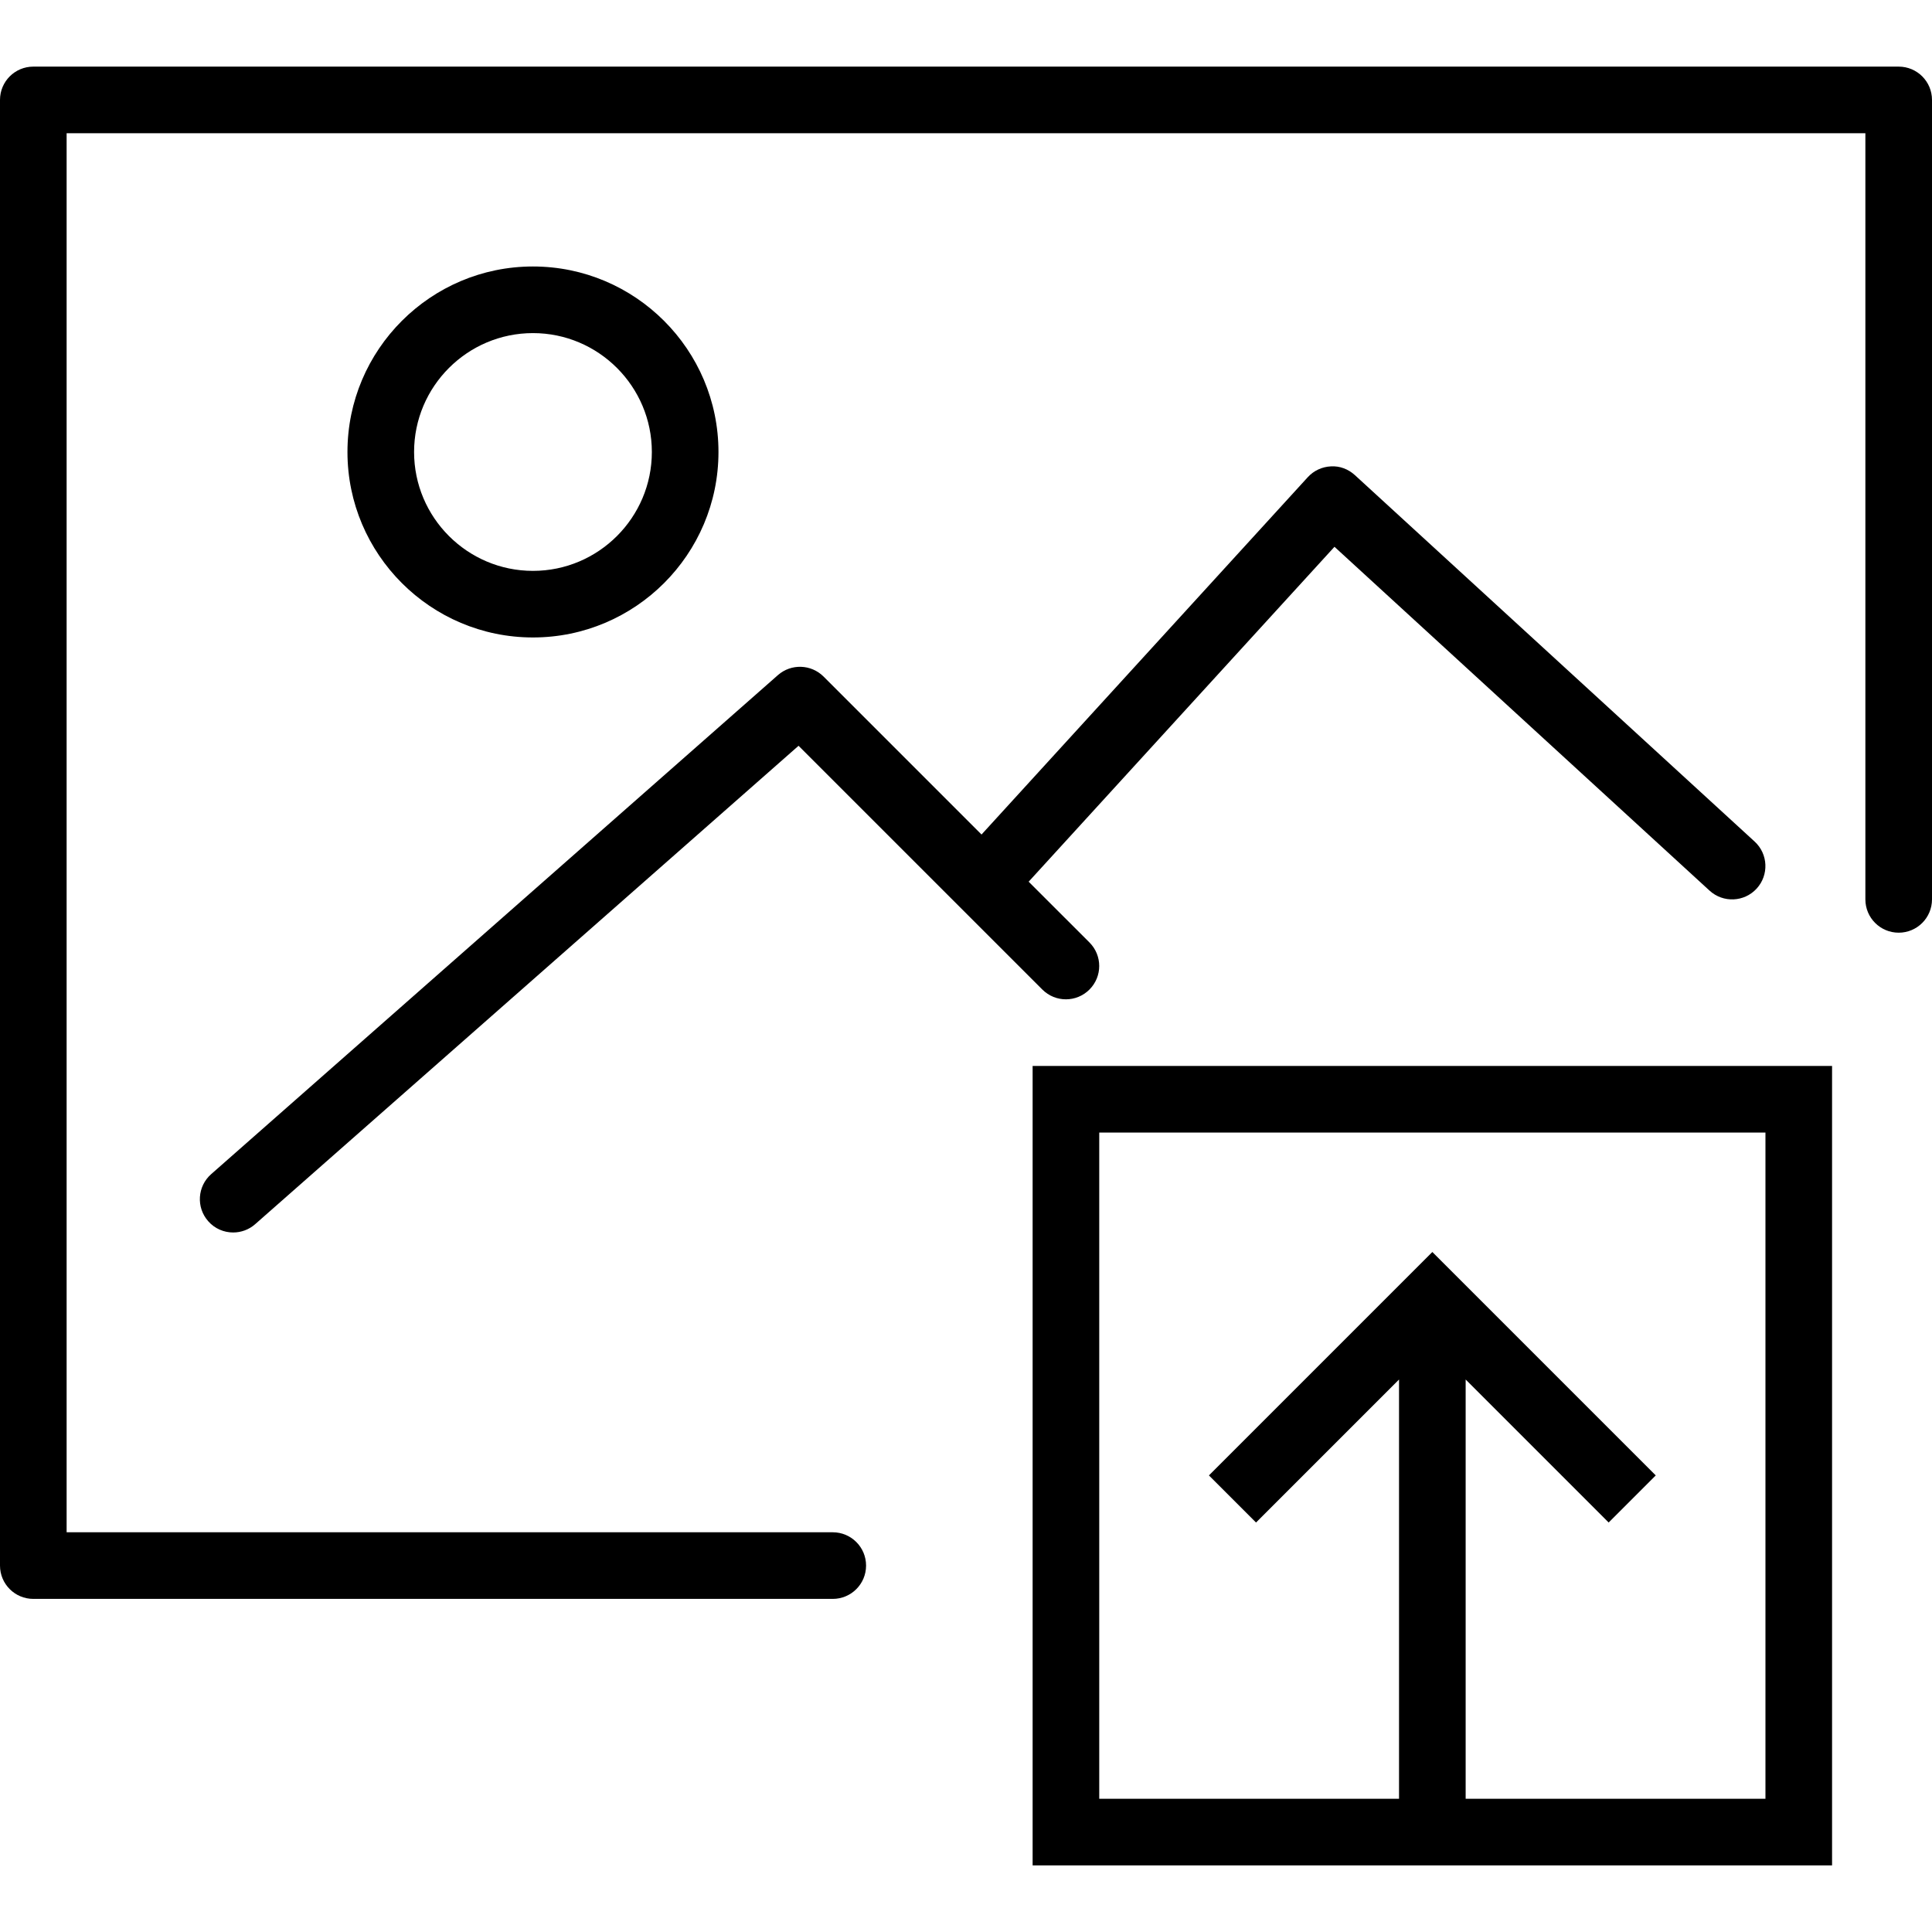
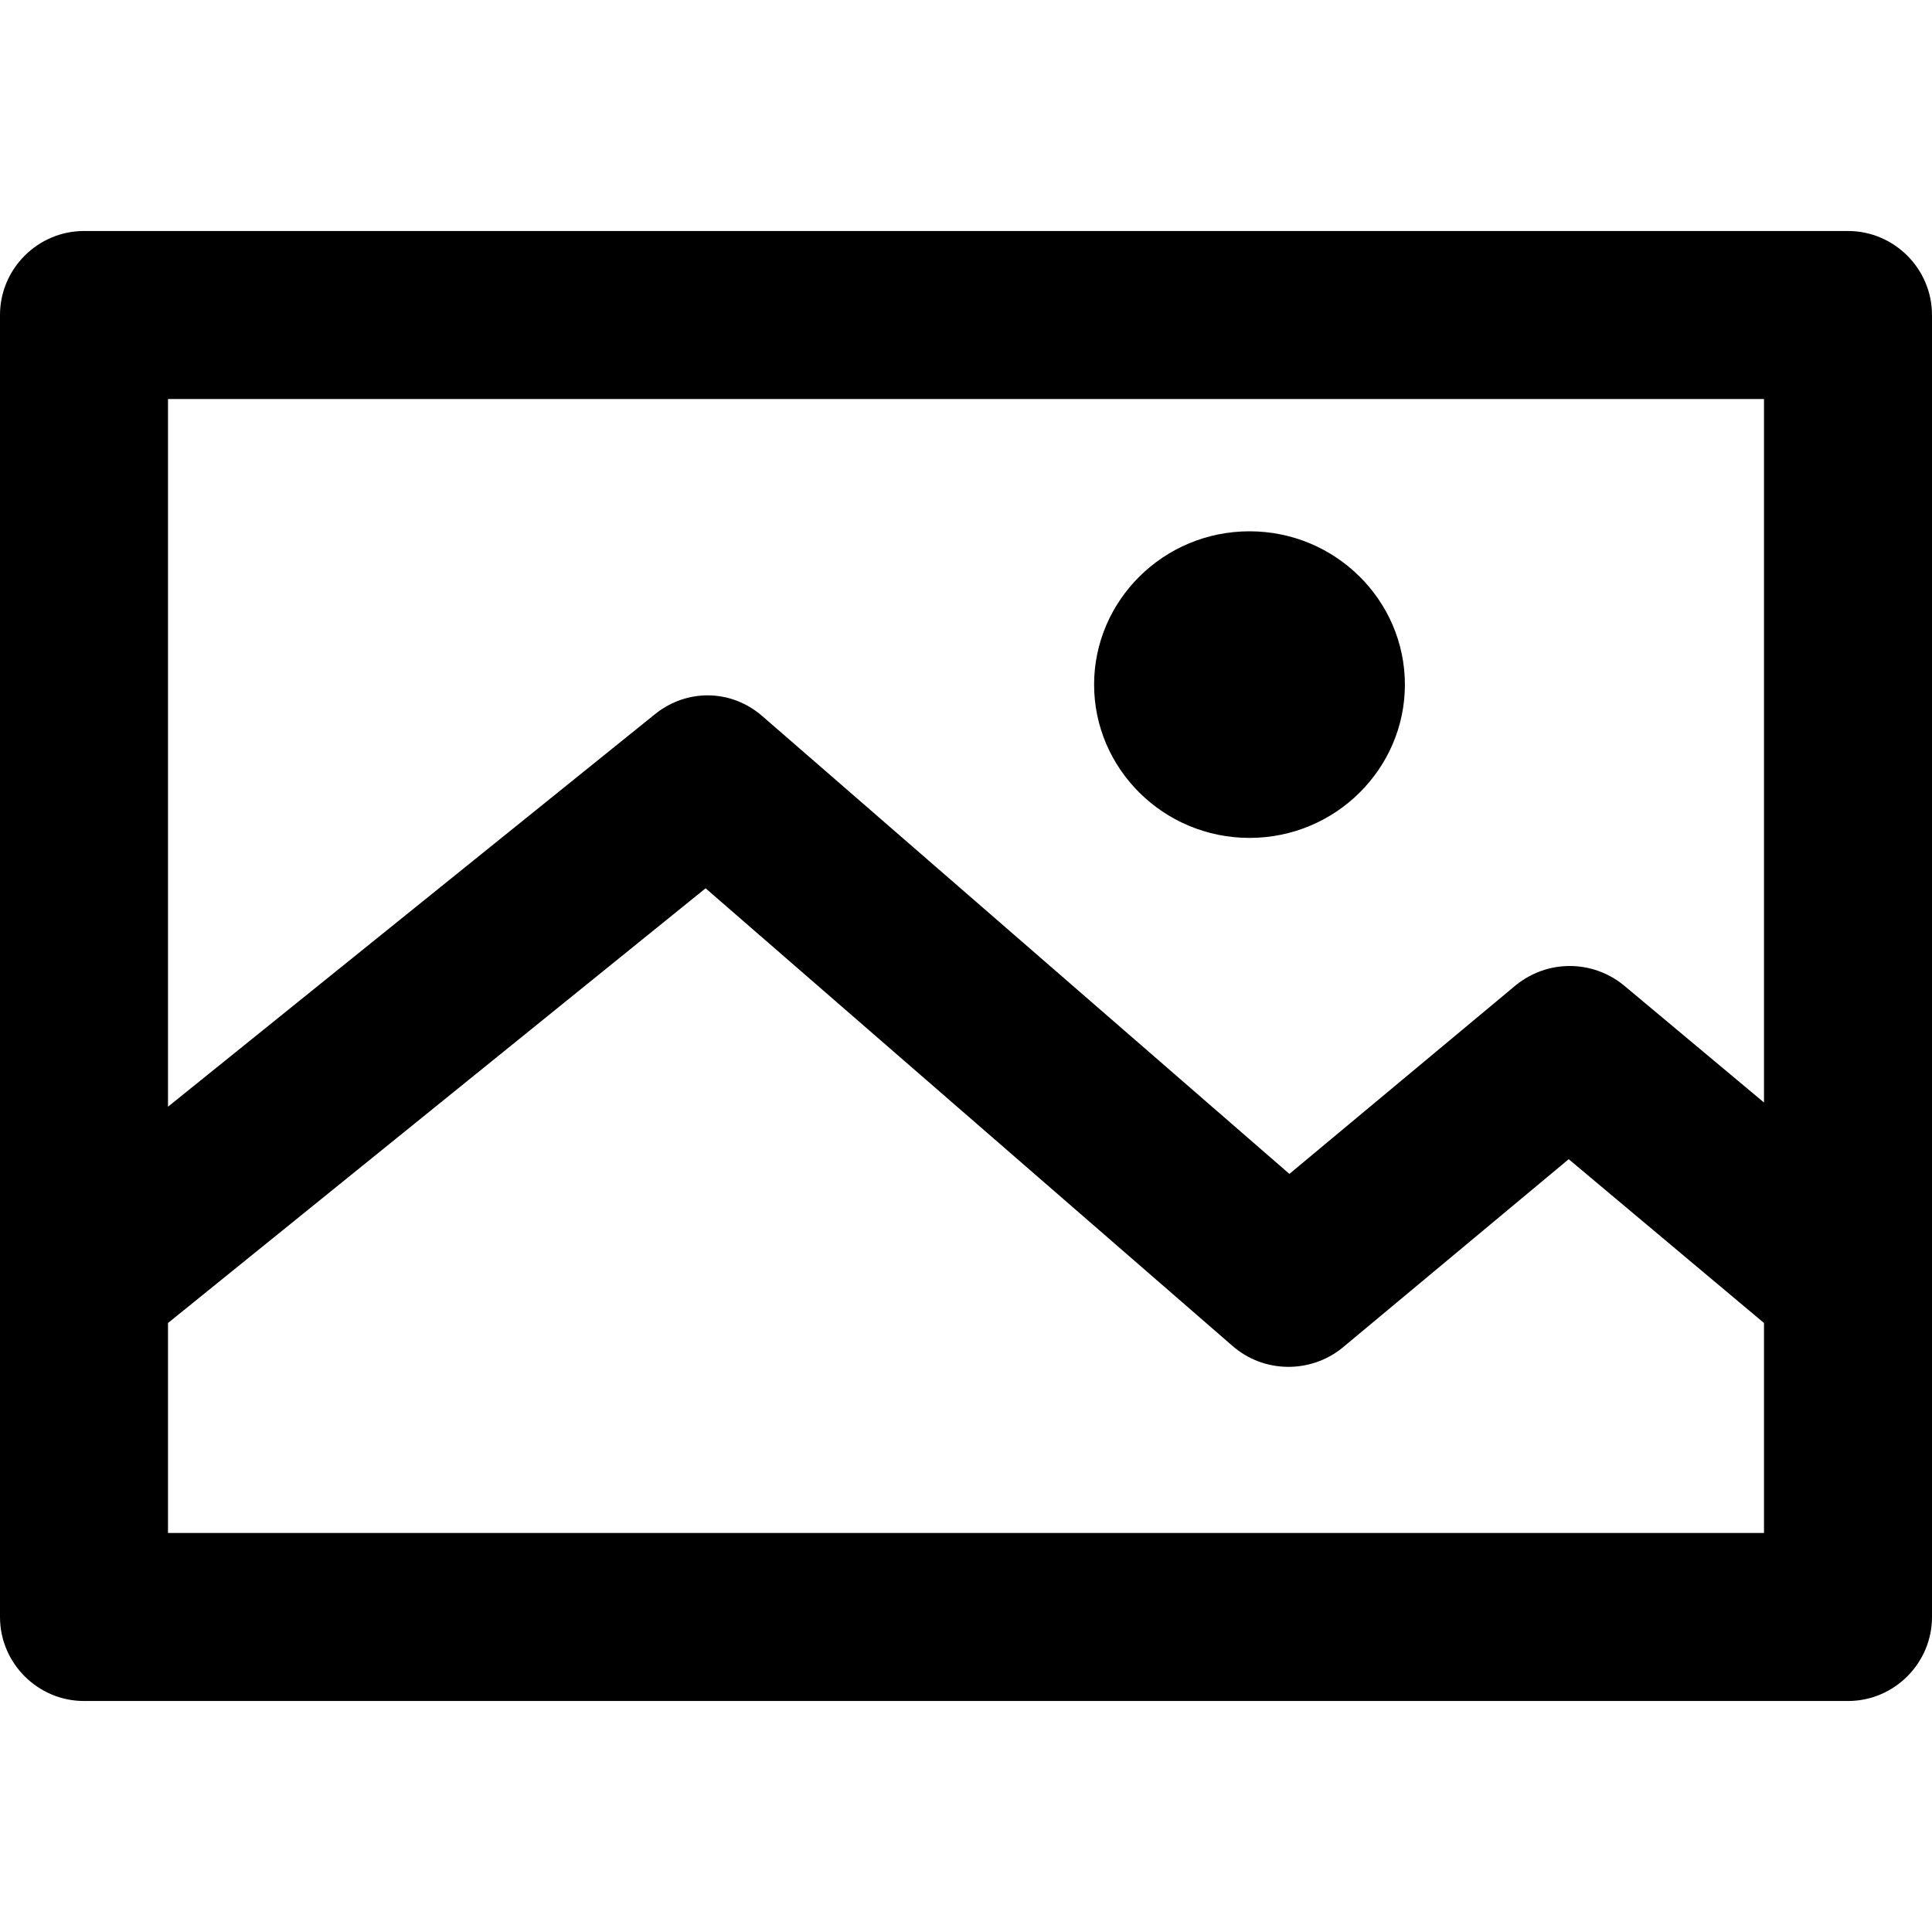
- <svg xmlns="http://www.w3.org/2000/svg" version="1.1" id="Capa_1" x="0px" y="0px" viewBox="0 0 58 58" style="enable-background:new 0 0 58 58;" xml:space="preserve">
-   <g>
-     <path d="M31,56h24V32H31V56z M33,34h20v20h-9V41.414l4.293,4.293l1.414-1.414L43,37.586l-6.707,6.707l1.414,1.414L42,41.414V54h-9   V34z" />
-     <path d="M21.569,13.569C21.569,10.498,19.071,8,16,8s-5.569,2.498-5.569,5.569c0,3.07,2.498,5.568,5.569,5.568   S21.569,16.64,21.569,13.569z M12.431,13.569C12.431,11.602,14.032,10,16,10s3.569,1.602,3.569,3.569S17.968,17.138,16,17.138   S12.431,15.537,12.431,13.569z" />
-     <path d="M6.25,36.661C6.447,36.886,6.723,37,7,37c0.234,0,0.47-0.082,0.66-0.249l16.313-14.362l7.319,7.318   c0.391,0.391,1.023,0.391,1.414,0s0.391-1.023,0-1.414l-1.825-1.824l9.181-10.054l11.261,10.323   c0.408,0.373,1.04,0.345,1.413-0.062c0.373-0.407,0.346-1.04-0.062-1.413l-12-11c-0.196-0.179-0.452-0.279-0.72-0.262   c-0.265,0.012-0.515,0.129-0.694,0.325l-9.794,10.727l-4.743-4.743c-0.374-0.372-0.972-0.391-1.368-0.044L6.339,35.249   C5.925,35.614,5.884,36.246,6.25,36.661z" />
-     <path d="M57,2H1C0.448,2,0,2.447,0,3v44c0,0.553,0.448,1,1,1h24c0.552,0,1-0.447,1-1s-0.448-1-1-1H2V4h54v23c0,0.553,0.448,1,1,1   s1-0.447,1-1V3C58,2.447,57.552,2,57,2z" />
-   </g>
-   <g>
- </g>
-   <g>
- </g>
-   <g>
- </g>
-   <g>
- </g>
-   <g>
- </g>
-   <g>
- </g>
-   <g>
- </g>
-   <g>
- </g>
-   <g>
- </g>
-   <g>
- </g>
-   <g>
- </g>
-   <g>
- </g>
-   <g>
- </g>
-   <g>
- </g>
-   <g>
- </g>
+ <svg xmlns="http://www.w3.org/2000/svg" version="1.1" id="Layer_1" x="0px" y="0px" width="92px" height="92px" viewBox="0 0 92 92" enable-background="new 0 0 92 92" xml:space="preserve">
+   <path id="XMLID_1943_" d="M88,11H4c-2.2,0-4,1.8-4,4v62c0,2.2,1.8,4,4,4h84c2.2,0,4-1.8,4-4V15C92,12.8,90.2,11,88,11z M84,19v33.5  l-6.7-5.6c-1.5-1.2-3.6-1.2-5.1,0l-10.8,9L36.3,34.1c-1.5-1.3-3.6-1.3-5.1-0.1L8,52.7V19H84z M8,73V63l25.6-20.7l25.1,21.8  c1.5,1.3,3.7,1.3,5.2,0.1l10.8-9L84,63v10H8z M52.1,32.6c0-4,3.3-7.3,7.4-7.3c4.1,0,7.4,3.3,7.4,7.3c0,4-3.3,7.3-7.4,7.3  C55.4,39.9,52.1,36.6,52.1,32.6z" />
</svg>
